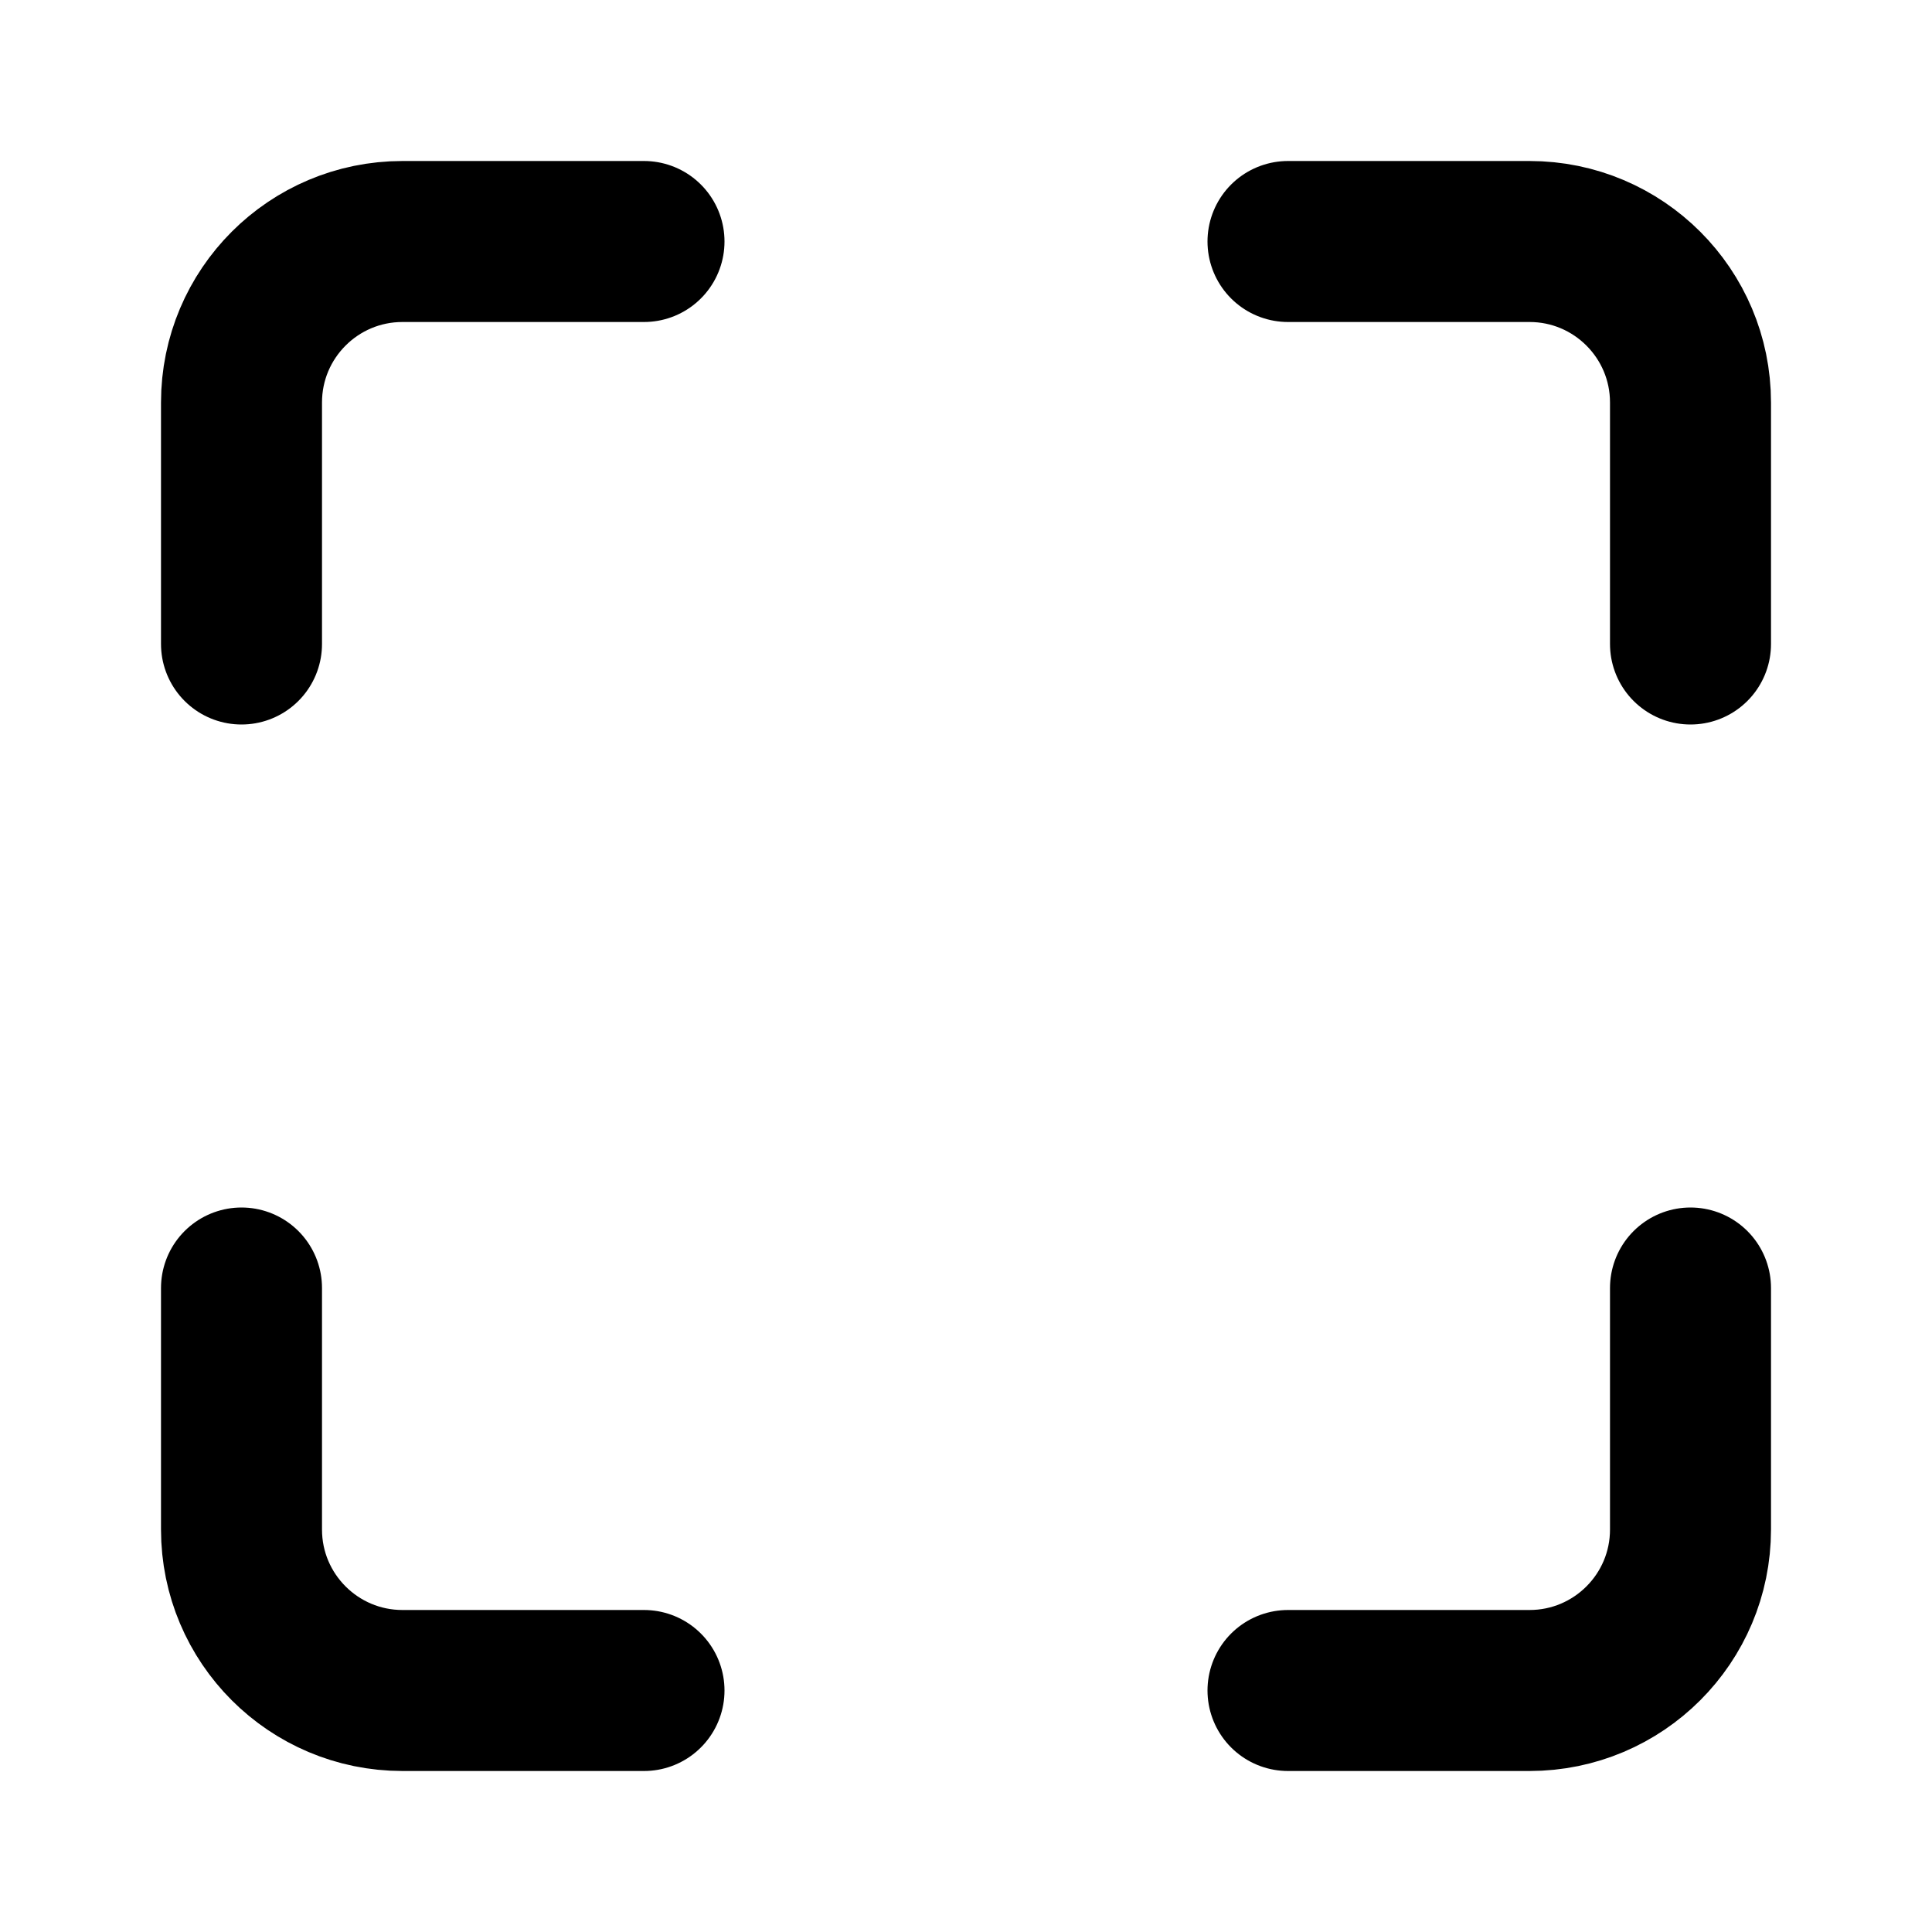
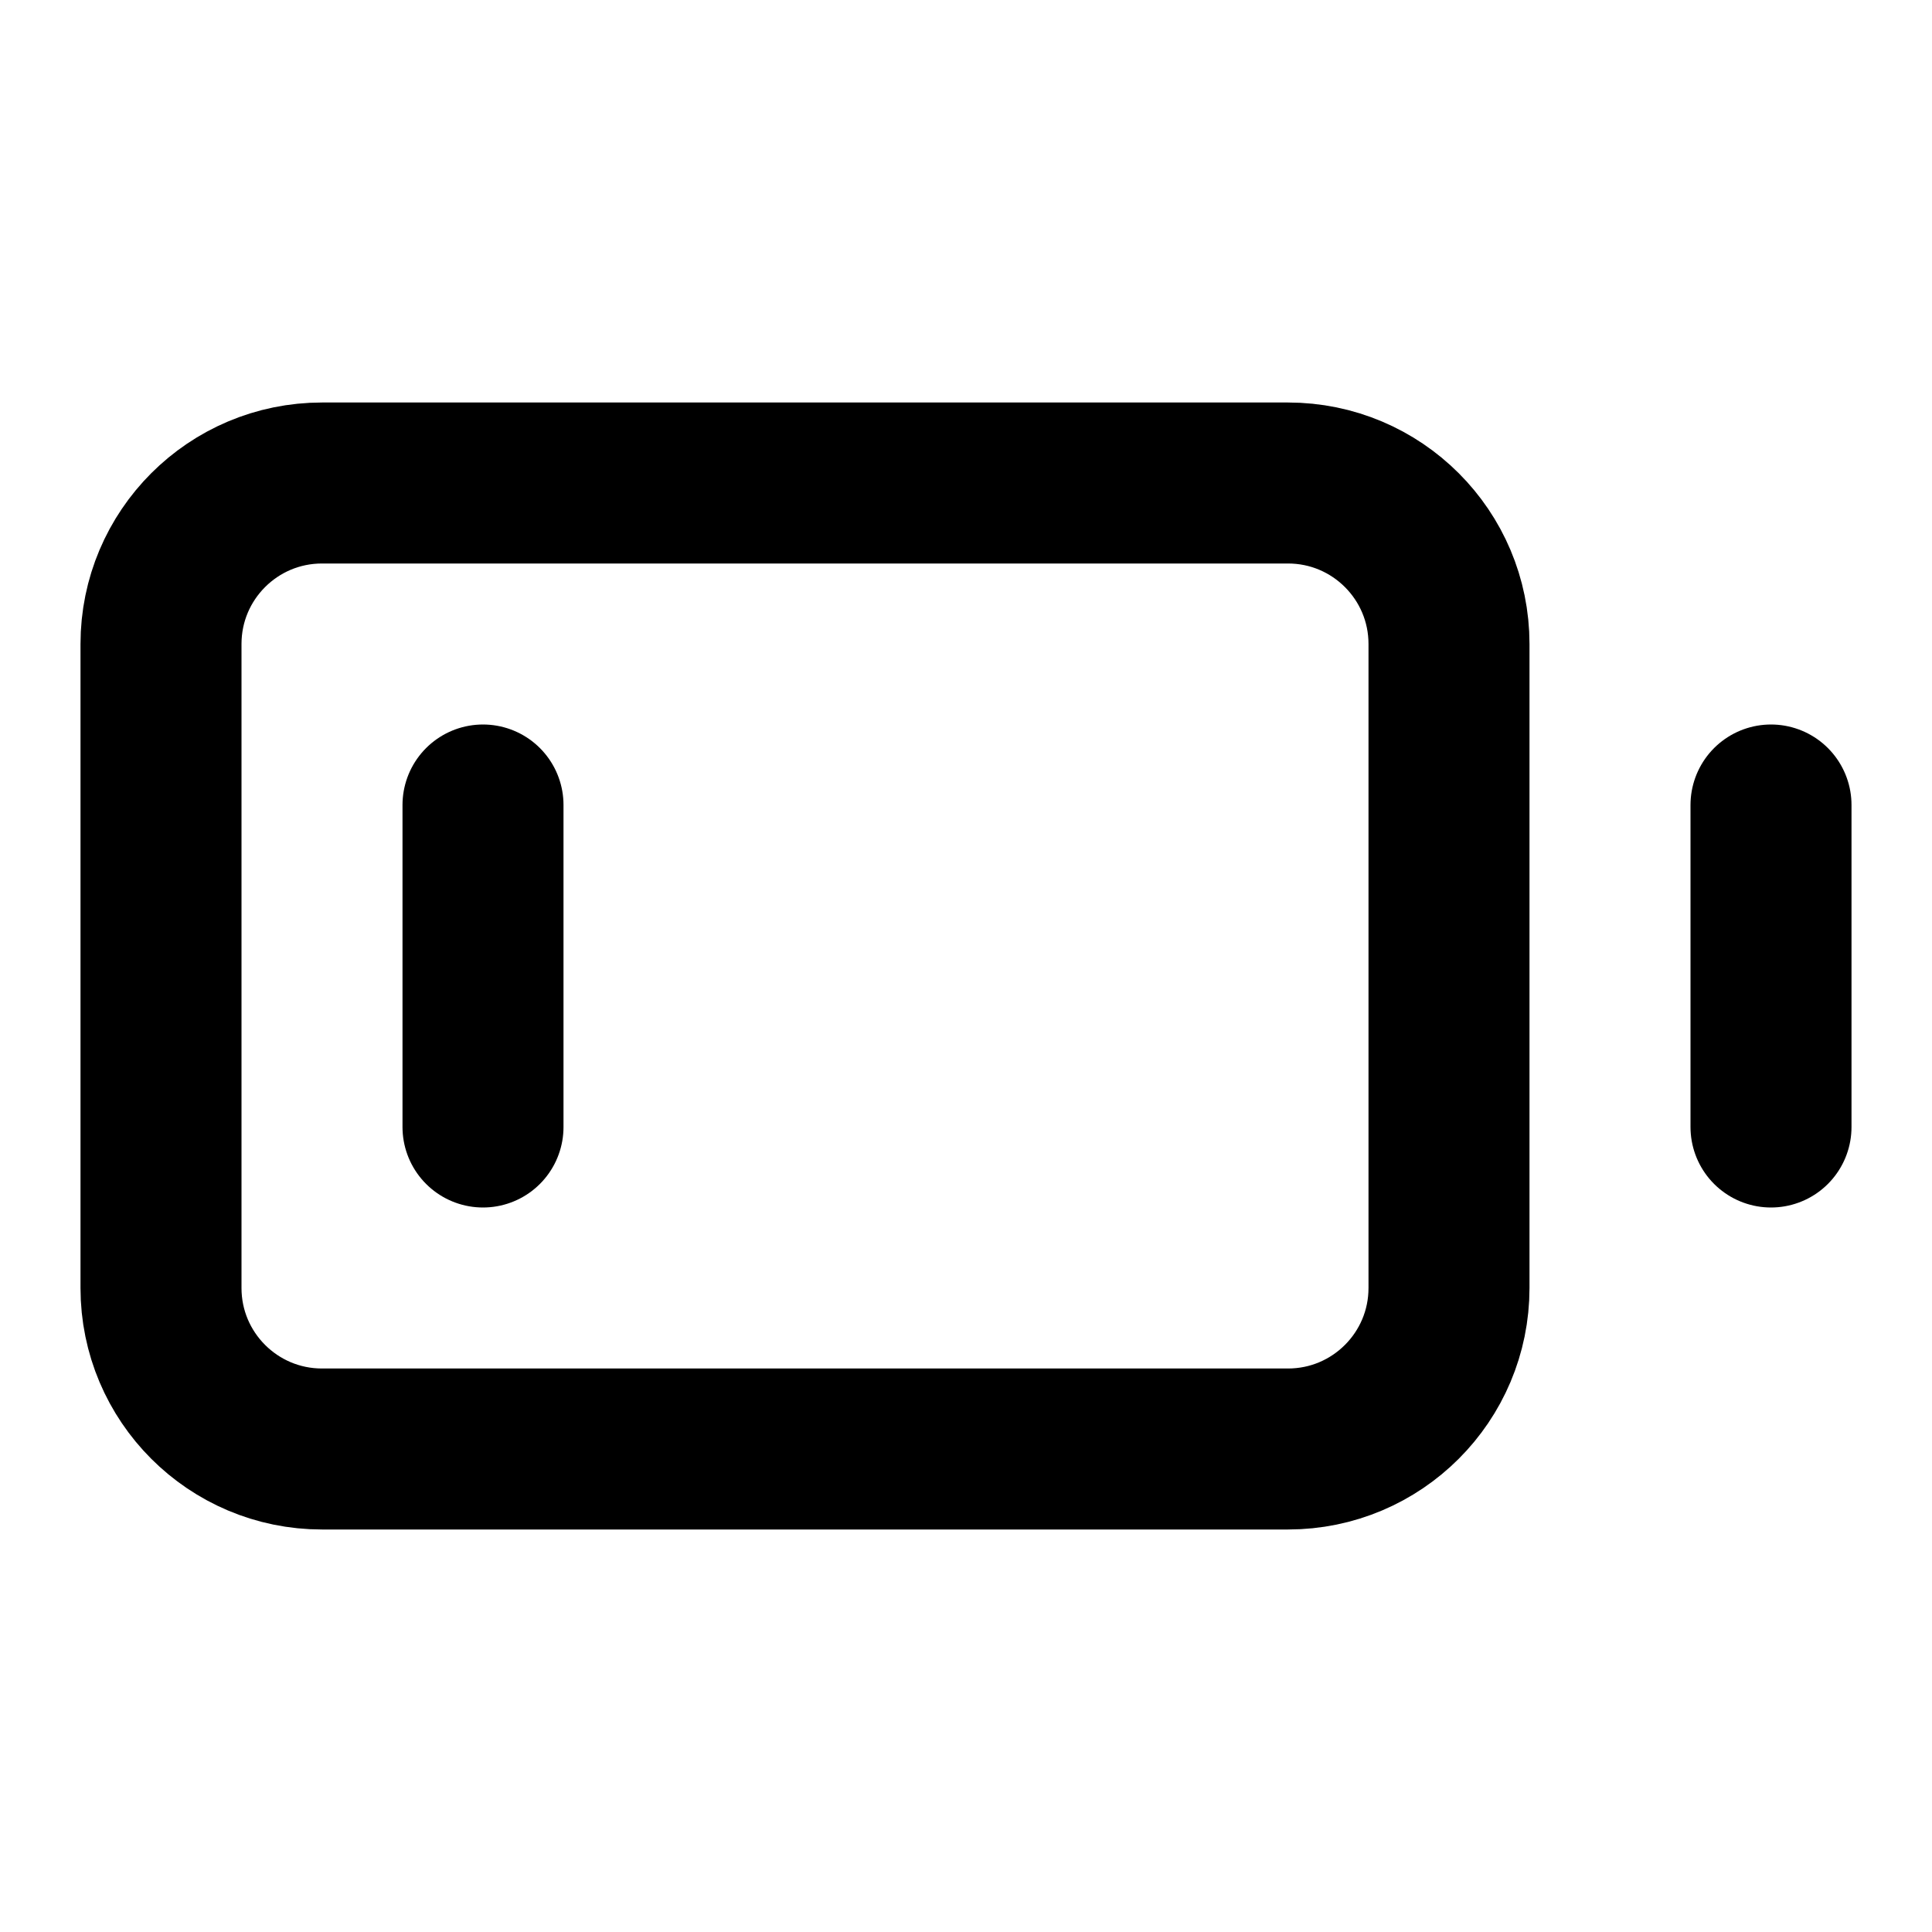
<svg xmlns="http://www.w3.org/2000/svg" width="24" height="24" viewBox="0 0 24 24" fill="none" stroke="currentColor" stroke-width="2" stroke-linecap="round" stroke-linejoin="round">
-   <path d="M8 3H5a2 2 0 0 0-2 2v3" />
-   <path d="M21 8V5a2 2 0 0 0-2-2h-3" />
-   <path d="M3 16v3a2 2 0 0 0 2 2h3" />
-   <path d="M16 21h3a2 2 0 0 0 2-2v-3" />
+   <path d="M22 14v-4" />
+   <path d="M6 14v-4" />
+   <rect x="2" y="6" width="16" height="12" rx="2" />
</svg>
